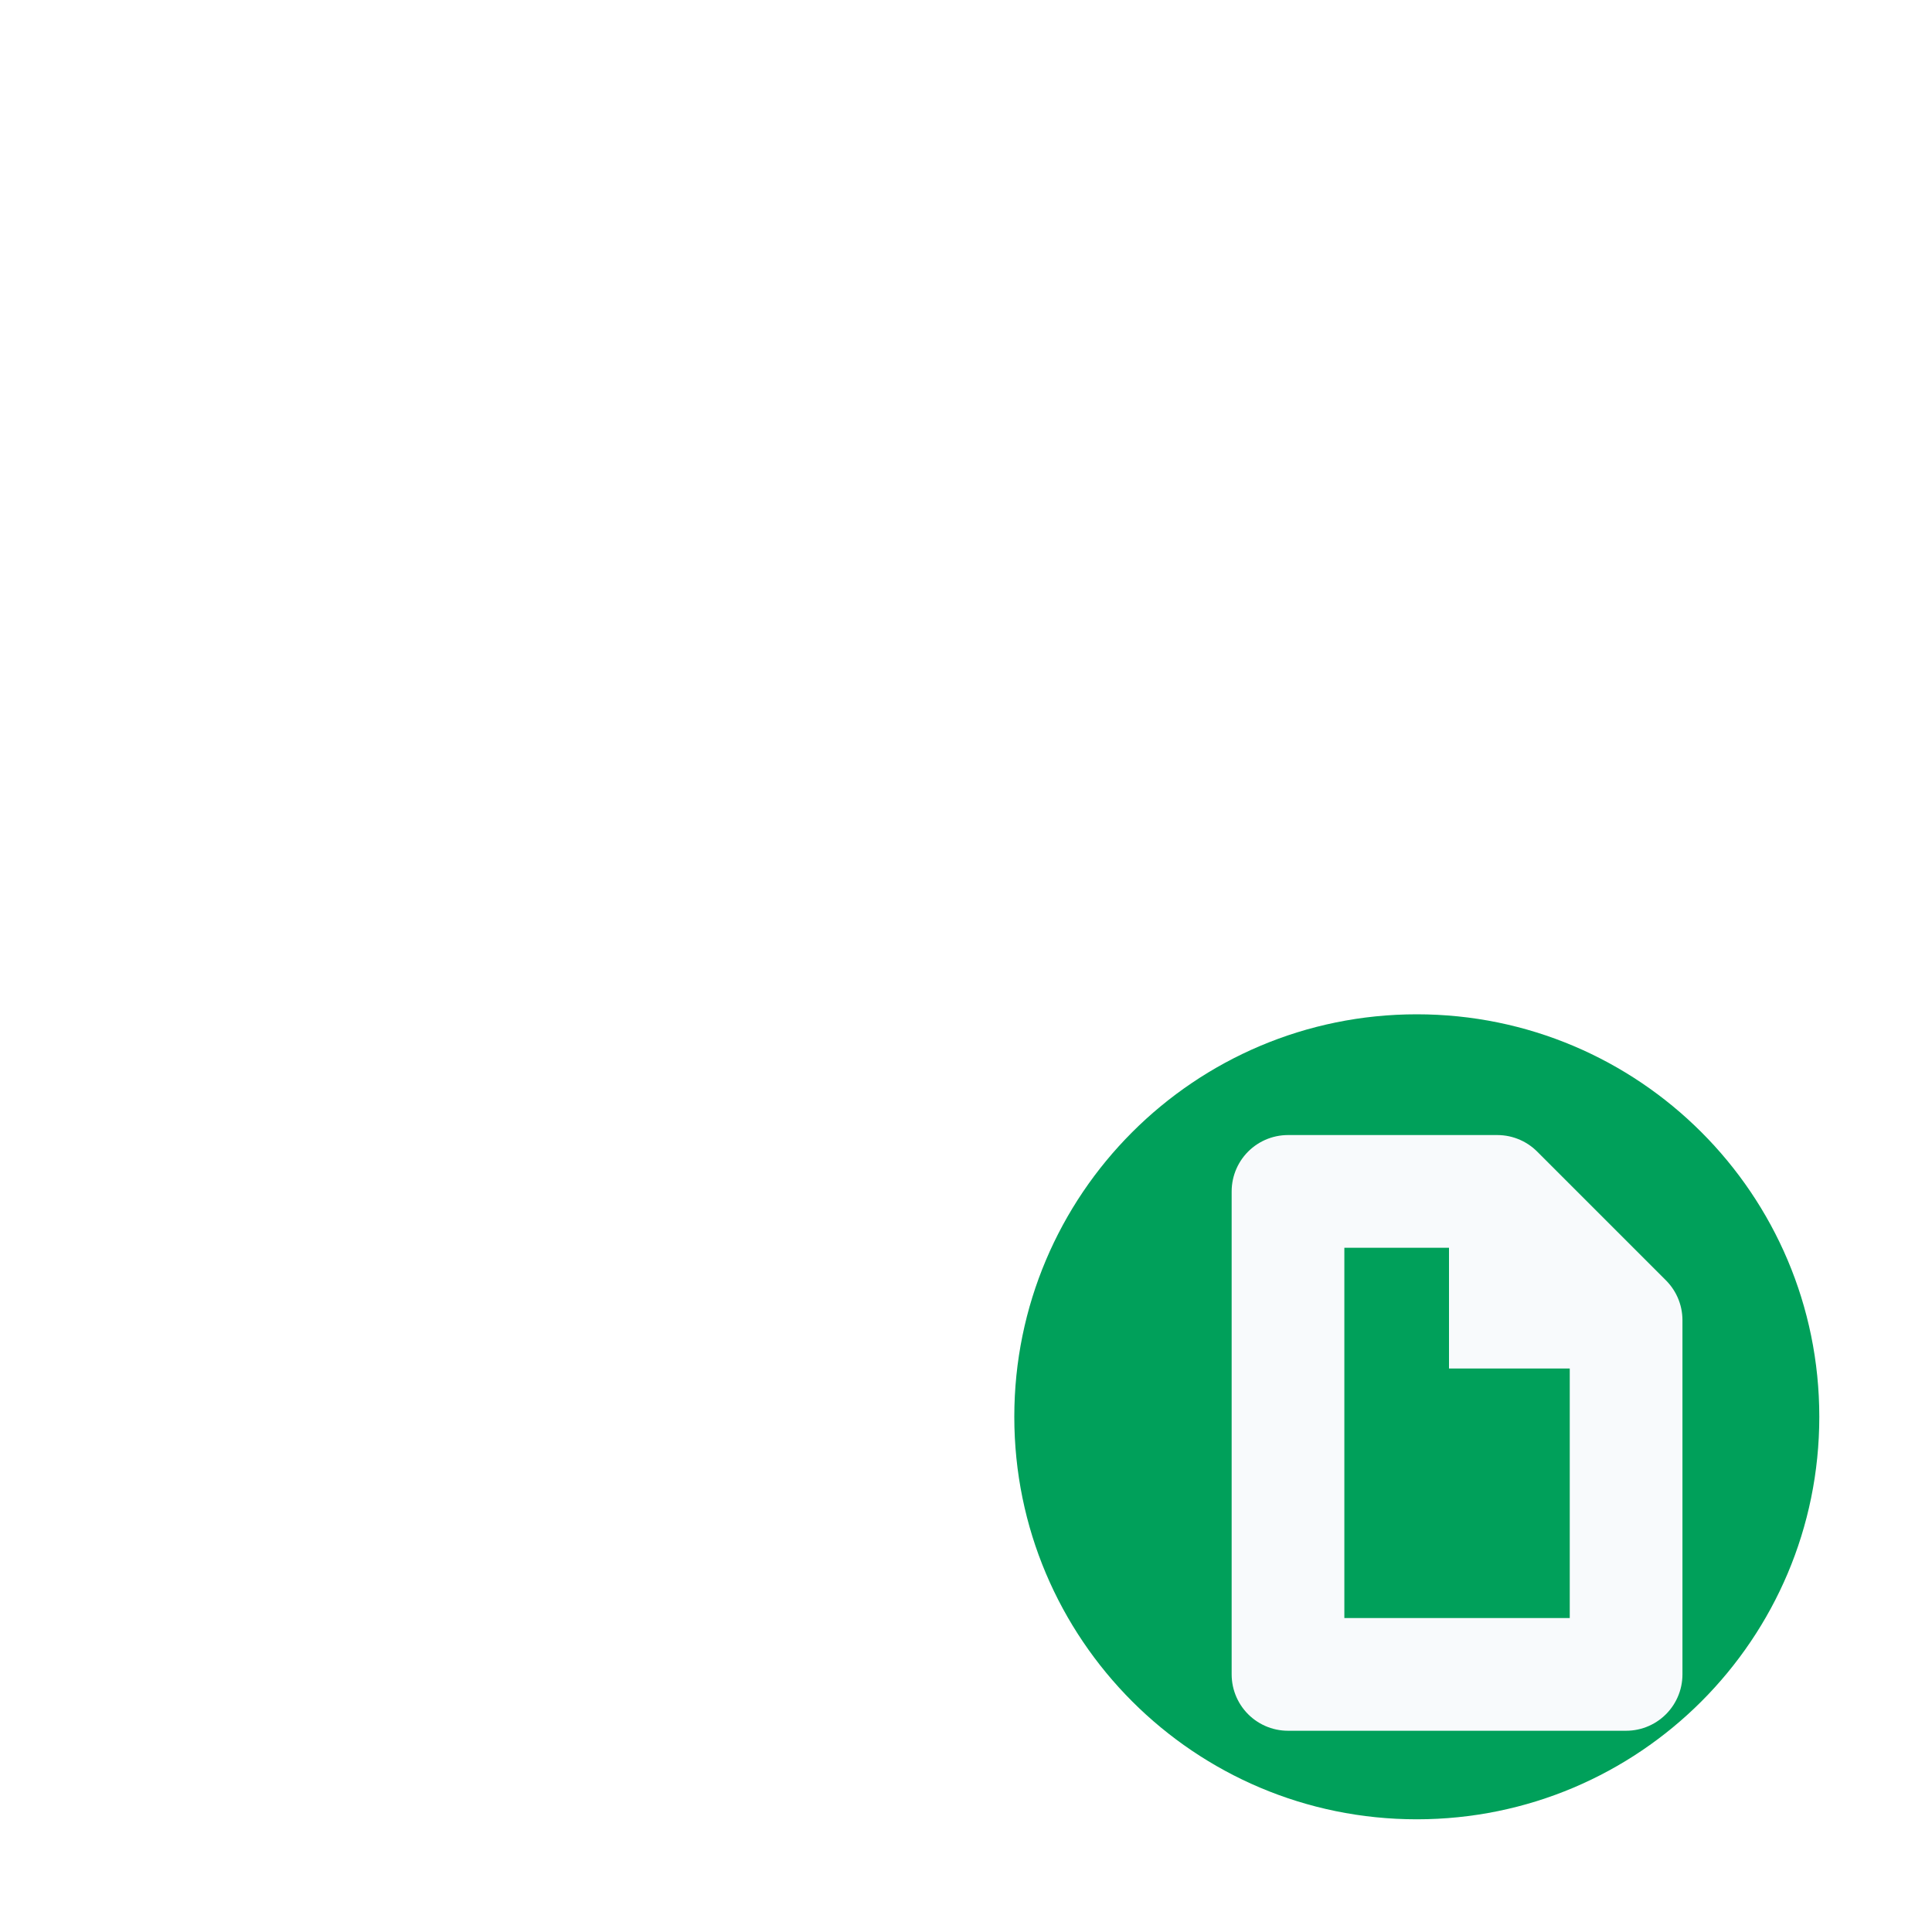
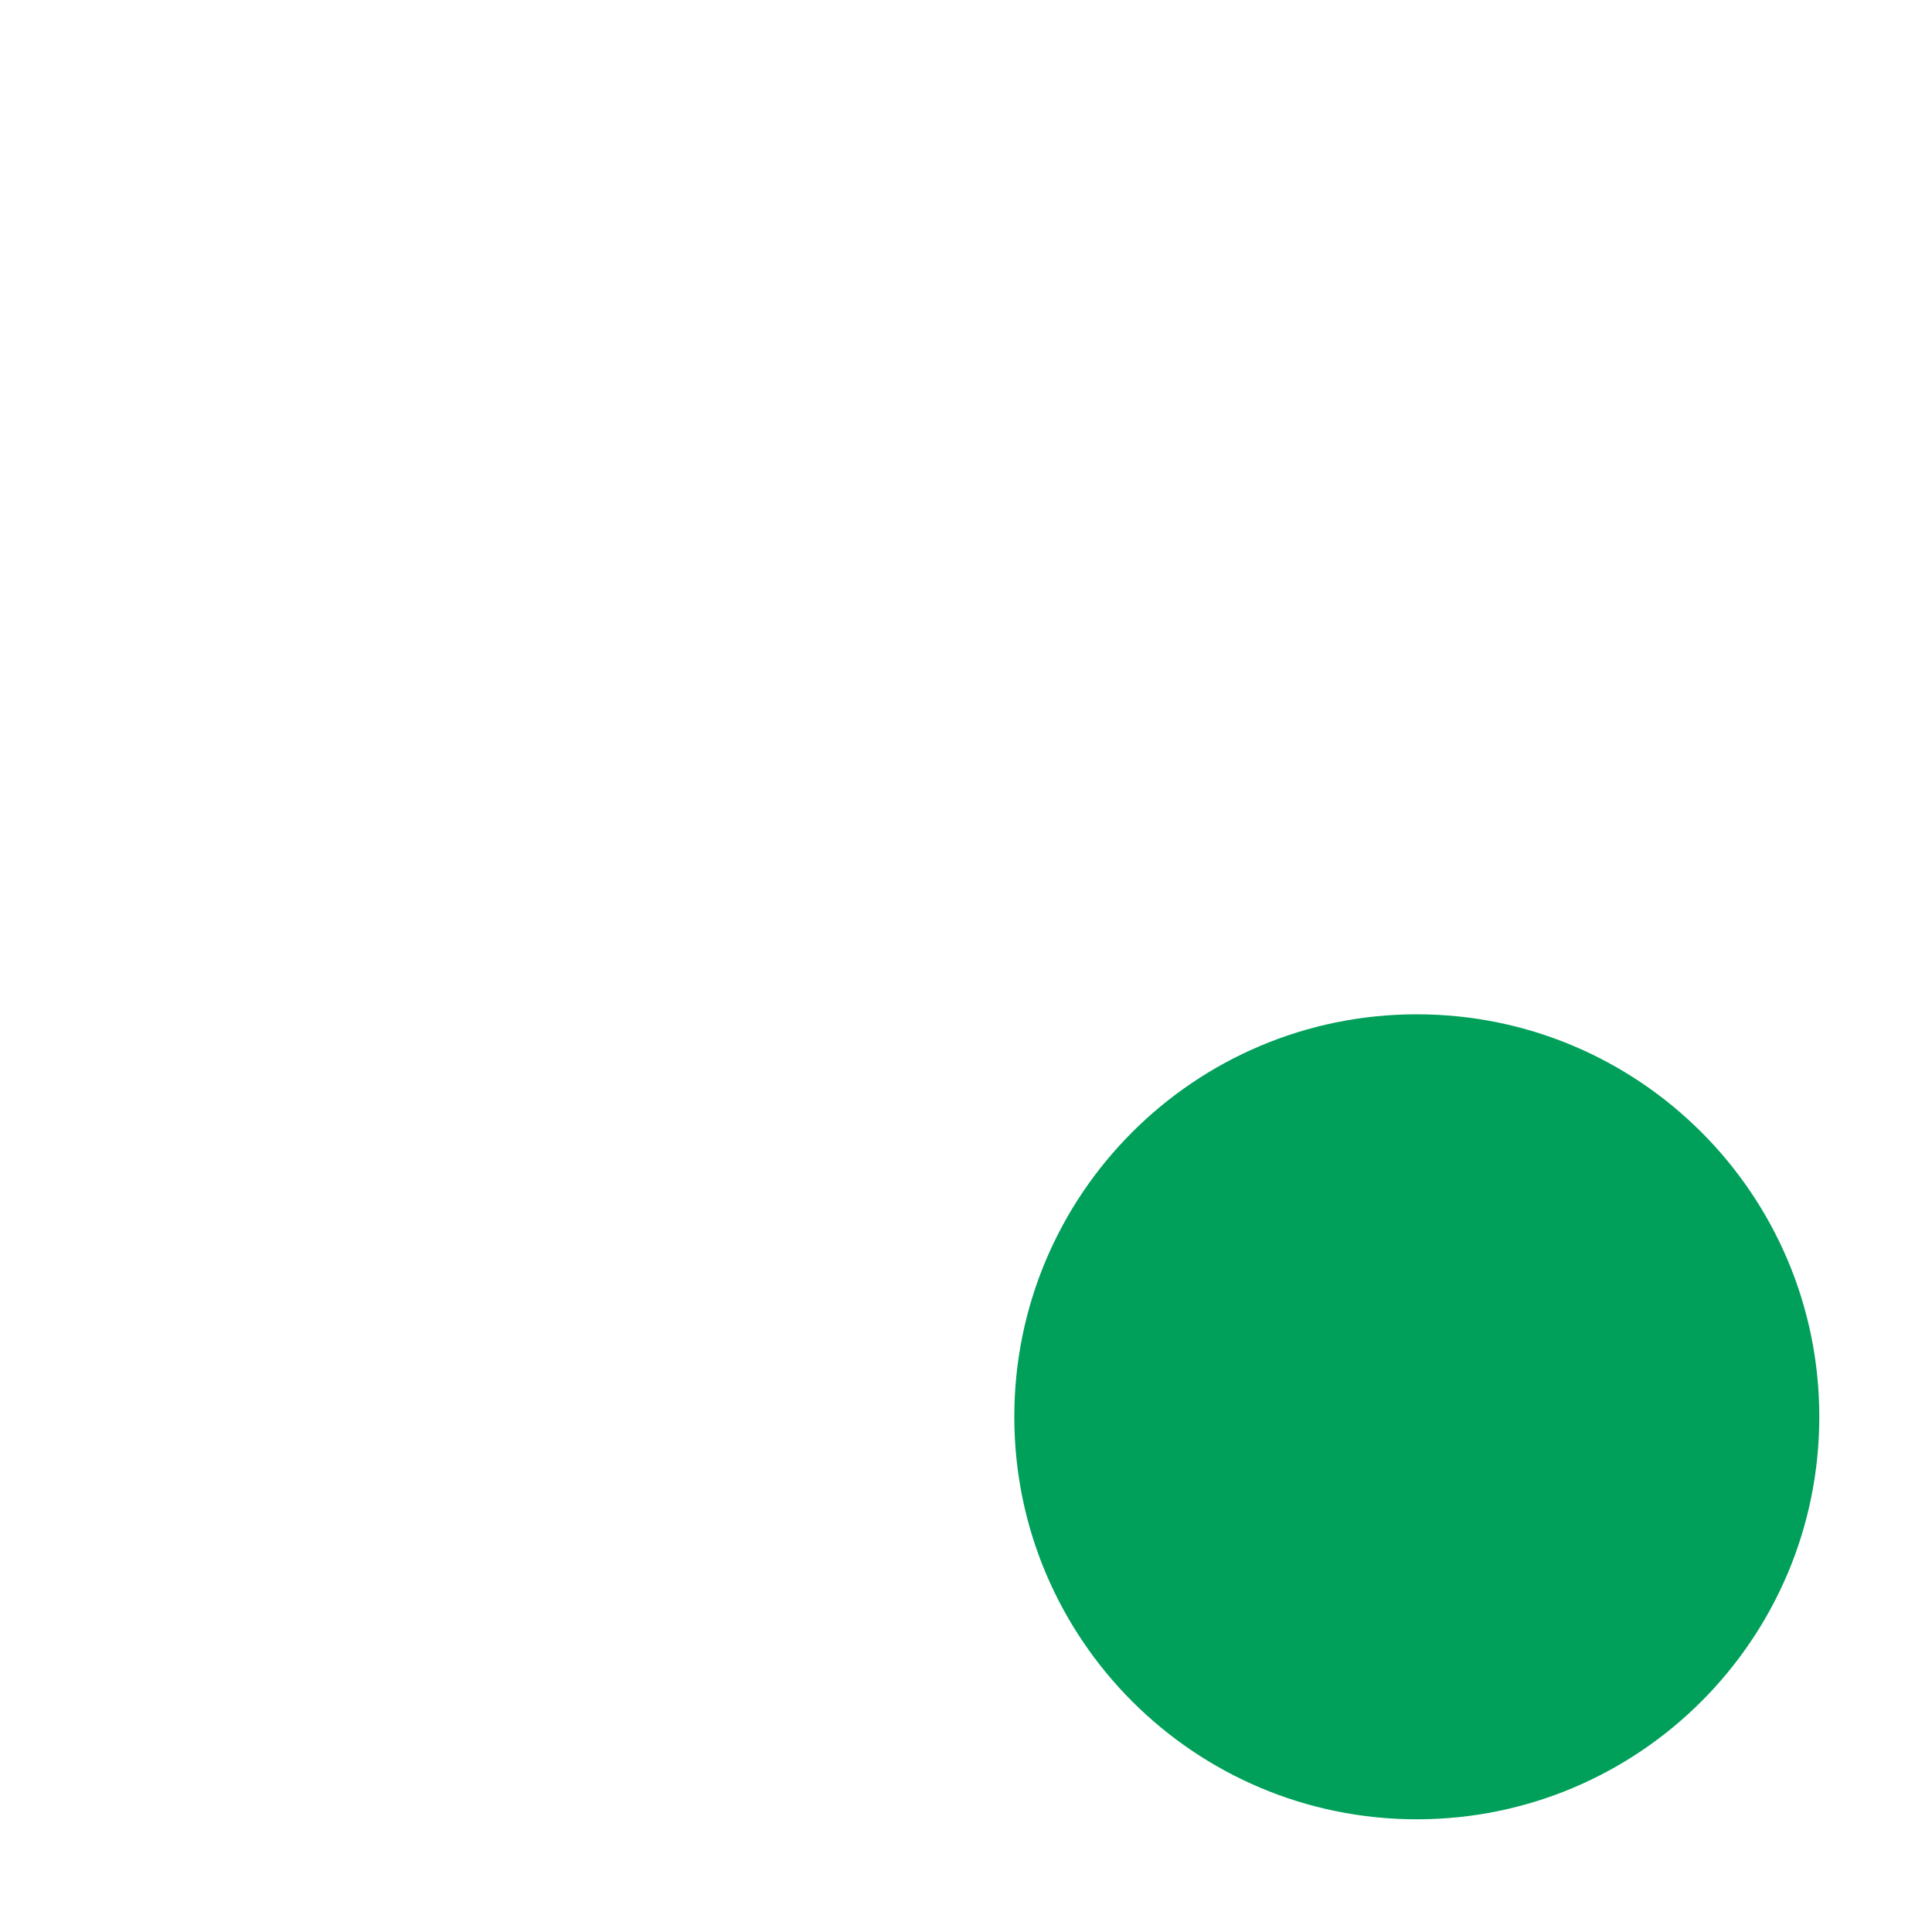
<svg xmlns="http://www.w3.org/2000/svg" viewBox="0 0 24 24" width="24" height="24">
  <circle cx="17.6" cy="17.6" r="5" fill="#00a05a" />
-   <path d="M16 14.8h2.6l1.6 1.6v4.4H16Z" fill="none" stroke="#f8fafc" stroke-width="1.4" stroke-linejoin="round" />
-   <path d="M18.6 14.8v1.6h1.6" fill="none" stroke="#f8fafc" stroke-width="1.2" />
+   <path d="M16 14.8h2.6l1.6 1.6v4.4H16Z" fill="none" stroke="@on-color.base" stroke-width="1.4" stroke-linejoin="round" />
+   <path d="M18.6 14.8v1.6h1.6" fill="none" stroke="@on-color.base" stroke-width="1.2" />
</svg>
